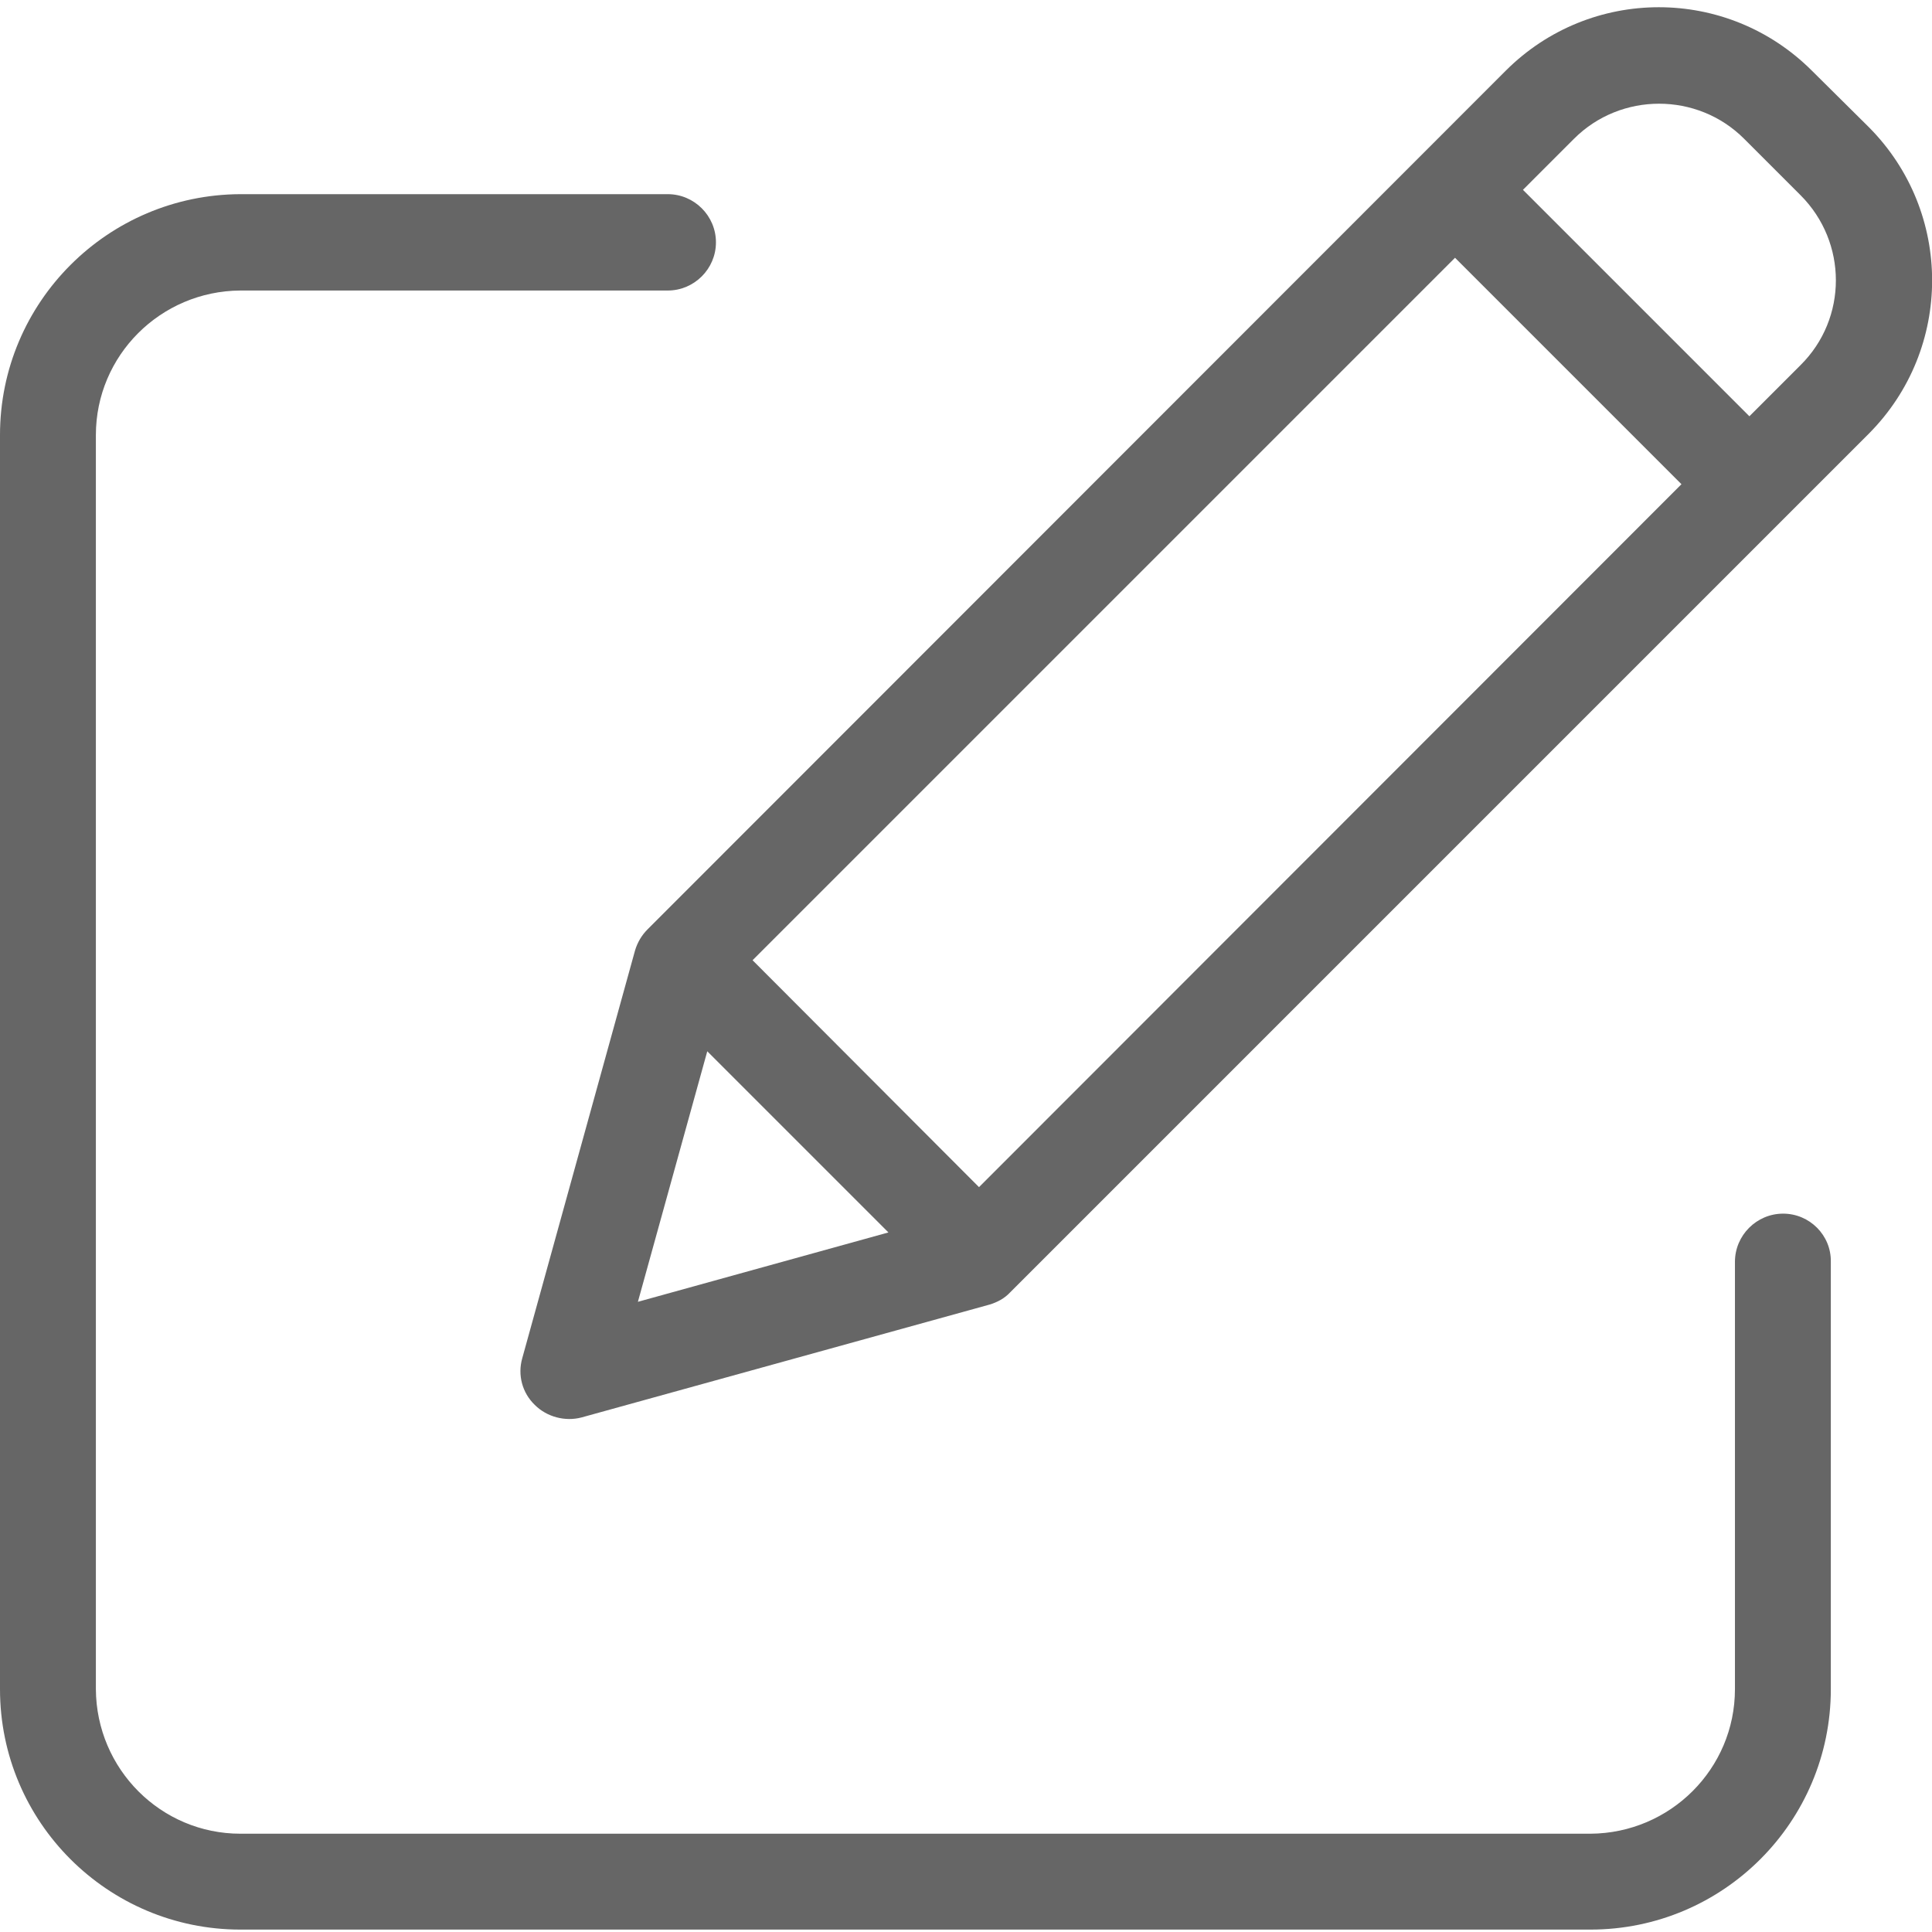
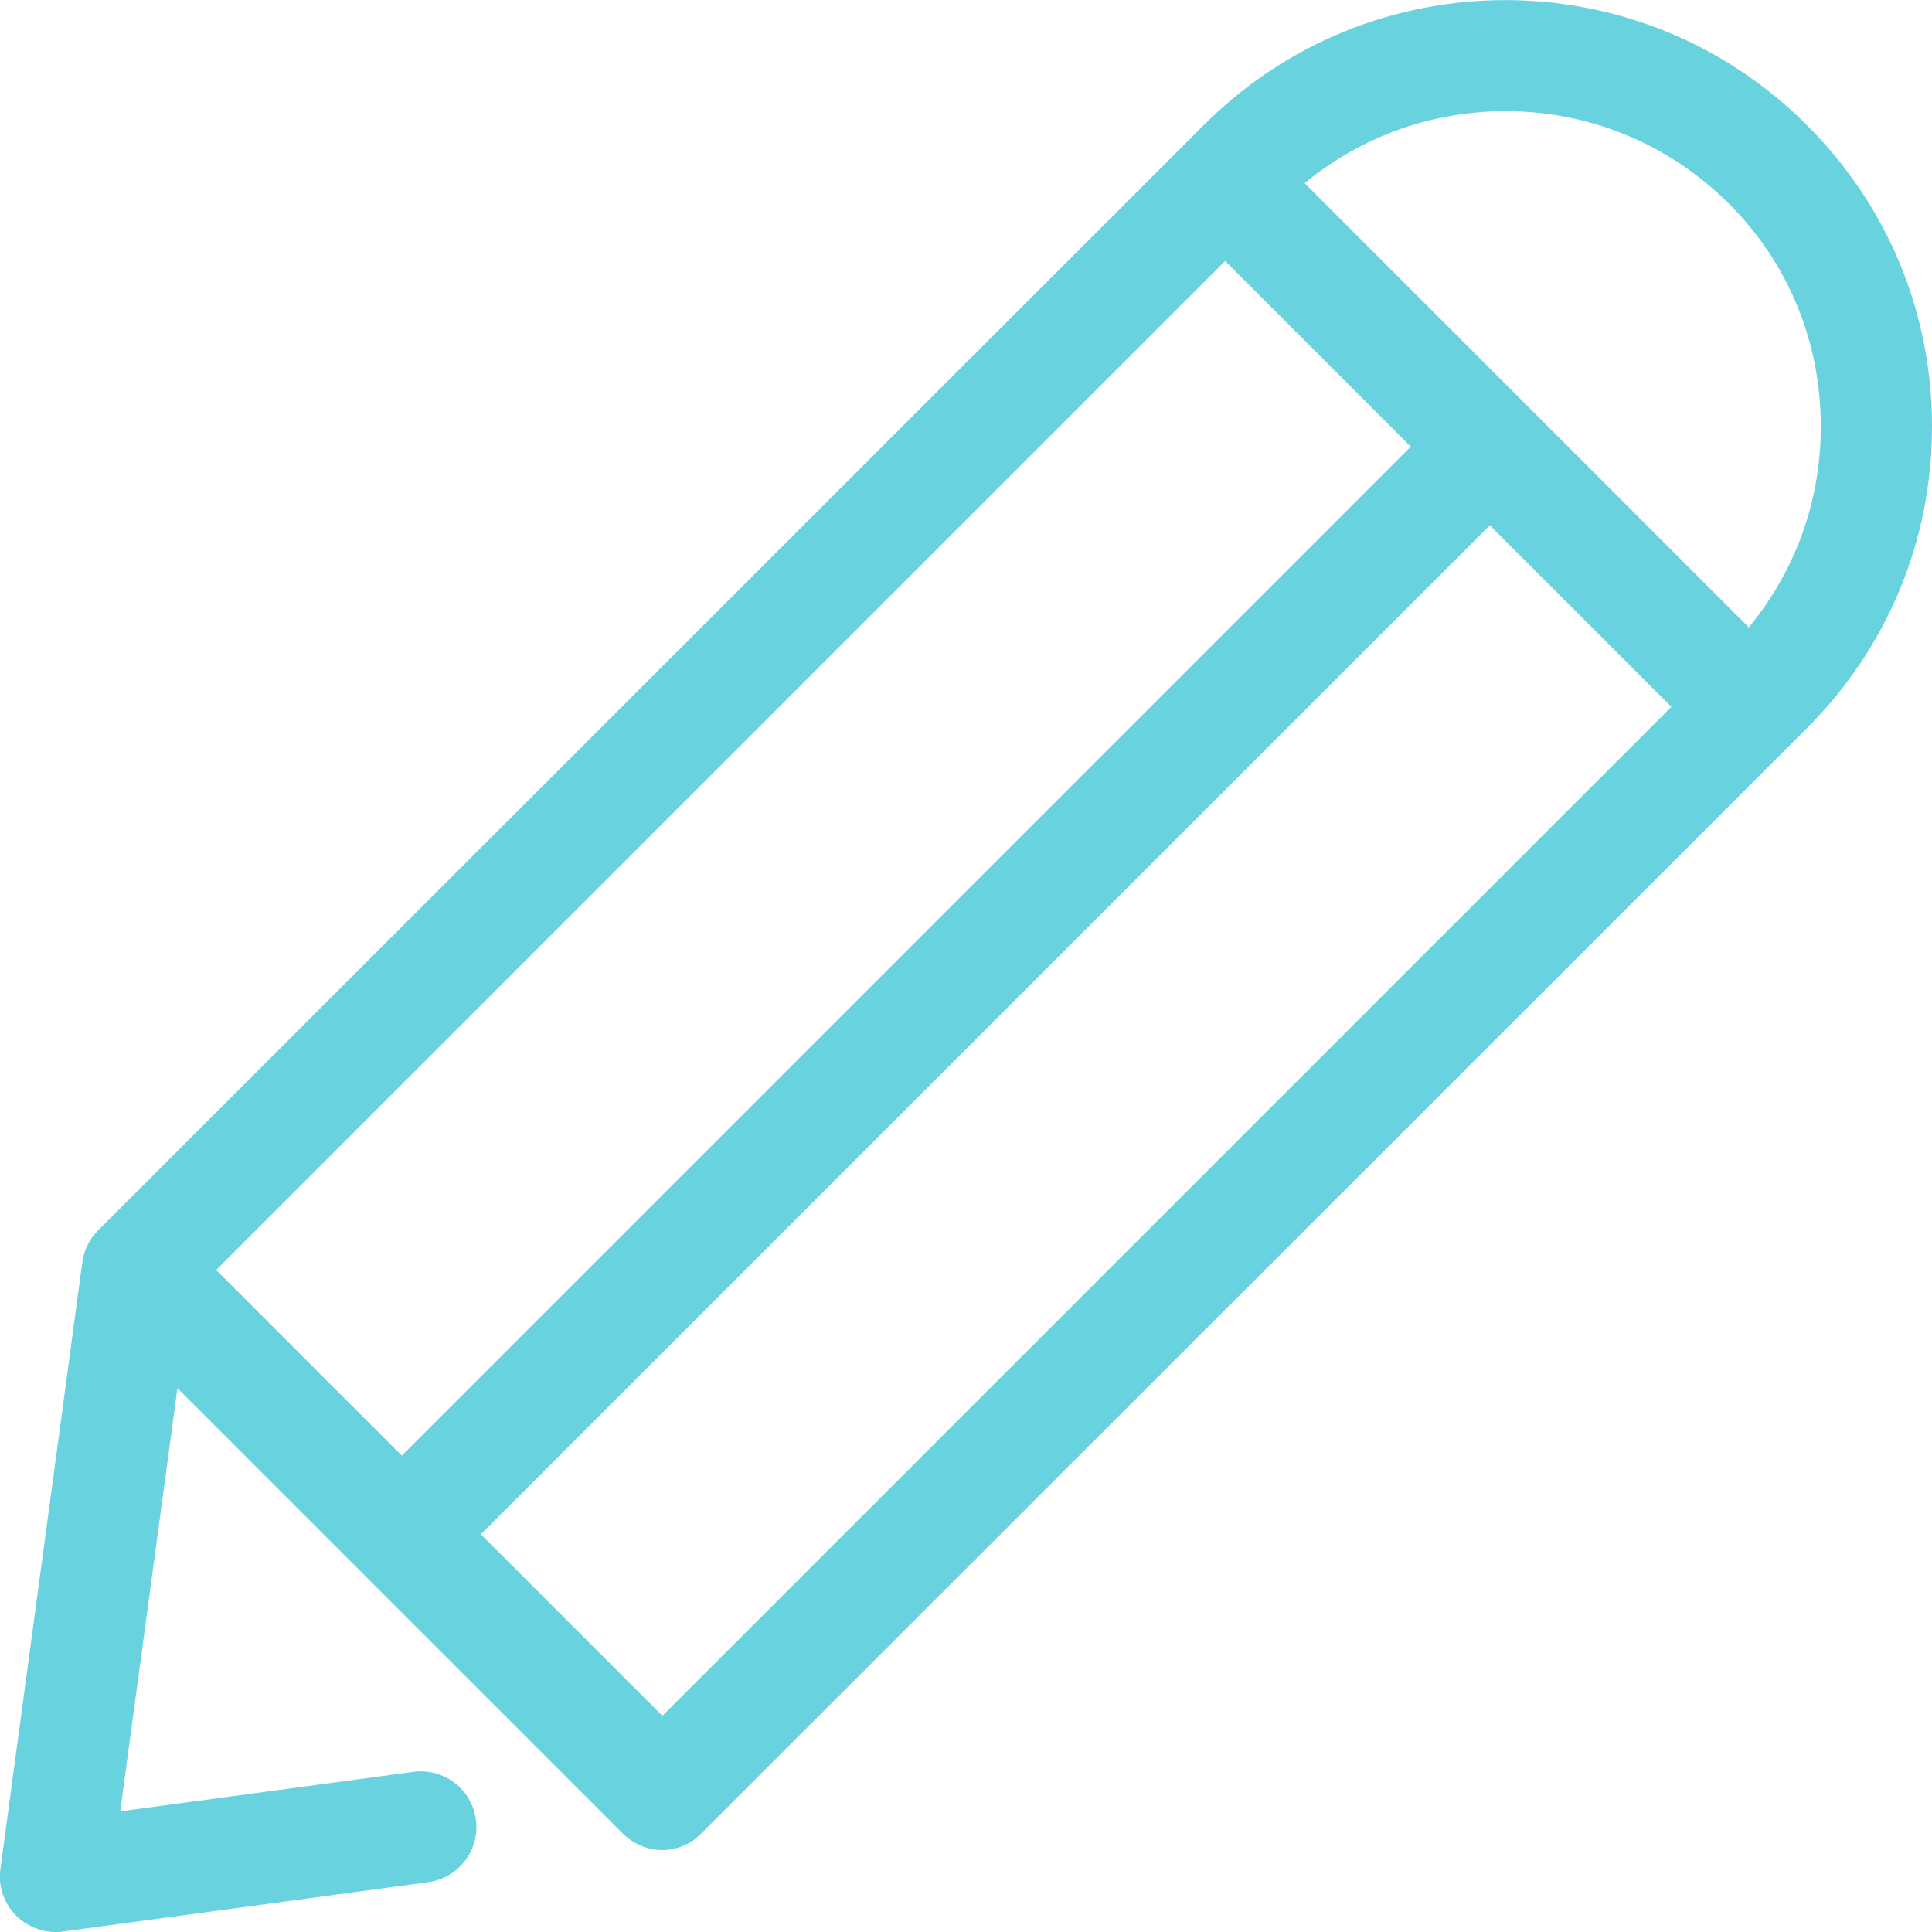
- <svg xmlns="http://www.w3.org/2000/svg" version="1.1" id="圖層_1" x="0px" y="0px" viewBox="0 0 401 401" style="enable-background:new 0 0 401 401;" xml:space="preserve">
+ <svg xmlns="http://www.w3.org/2000/svg" version="1.1" id="Capa_1" x="0px" y="0px" viewBox="0 0 469.3 469.3" style="enable-background:new 0 0 469.3 469.3;" xml:space="preserve">
  <style type="text/css">
- 	.st0{fill:#666666;}
+ 	.st0{fill:#68D2DE;}
</style>
-   <path class="st0" d="M370.1,251.9c-5.5,0-10,4.5-10,10v88.7c0,16.5-13.4,29.9-30,30H49.9c-16.5,0-29.9-13.4-30-30V90.3  c0-16.5,13.4-29.9,30-30h88.7c5.5,0,10-4.5,10-10c0-5.5-4.5-10-10-10H49.9C22.4,40.4,0,62.7,0,90.3v260.3  c0,27.6,22.4,49.9,49.9,49.9h280.2c27.6,0,49.9-22.4,49.9-49.9v-88.7C380.1,256.4,375.6,251.9,370.1,251.9z" />
-   <path class="st0" d="M376.1,14.7c-17.6-17.6-46-17.6-63.6,0L134.4,192.9c-1.2,1.2-2.1,2.7-2.6,4.4l-23.4,84.6c-1,3.5,0,7.2,2.6,9.7  c2.5,2.5,6.3,3.5,9.7,2.6l84.6-23.4c1.7-0.5,3.2-1.3,4.4-2.6L387.9,90c17.5-17.6,17.5-46,0-63.6L376.1,14.7z M156.2,199.3L302,53.5  l47,47L203.2,246.4L156.2,199.3z M146.8,218.2l37.6,37.6l-52,14.4L146.8,218.2z M373.7,75.8l-10.6,10.6l-47-47l10.6-10.6  c9.7-9.7,25.6-9.7,35.3,0l11.7,11.7C383.5,50.3,383.5,66.1,373.7,75.8z" />
+   <g>
+     <path class="st0" d="M438.9,30.4c-40.4-40.5-106.1-40.5-146.5,0L23.8,298.9c-2.1,2.1-3.4,4.8-3.8,7.7L0.1,454   c-0.6,4.2,0.9,8.4,3.8,11.3c2.5,2.5,6,4,9.5,4c0.6,0,1.2,0,1.8-0.1l88.8-12c7.4-1,12.6-7.8,11.6-15.2c-1-7.4-7.8-12.6-15.2-11.6   L29.2,440l13.9-102.8l108.2,108.2c2.5,2.5,6,4,9.5,4s7-1.4,9.5-4l268.6-268.5c19.6-19.6,30.4-45.6,30.4-73.3S458.5,49.9,438.9,30.4   z M297.6,63.4l45.1,45.1L97.6,353.6l-45.1-45.1L297.6,63.4z M160.9,416.8l-44.1-44.1l245.1-245.1l44.1,44.1L160.9,416.8z    M424.8,152.4L316.9,44.5C330.6,33.2,347.7,27,365.7,27c20.5,0,39.7,8,54.2,22.4s22.4,33.7,22.4,54.2   C442.3,121.7,436.1,138.7,424.8,152.4z" />
+   </g>
</svg>
